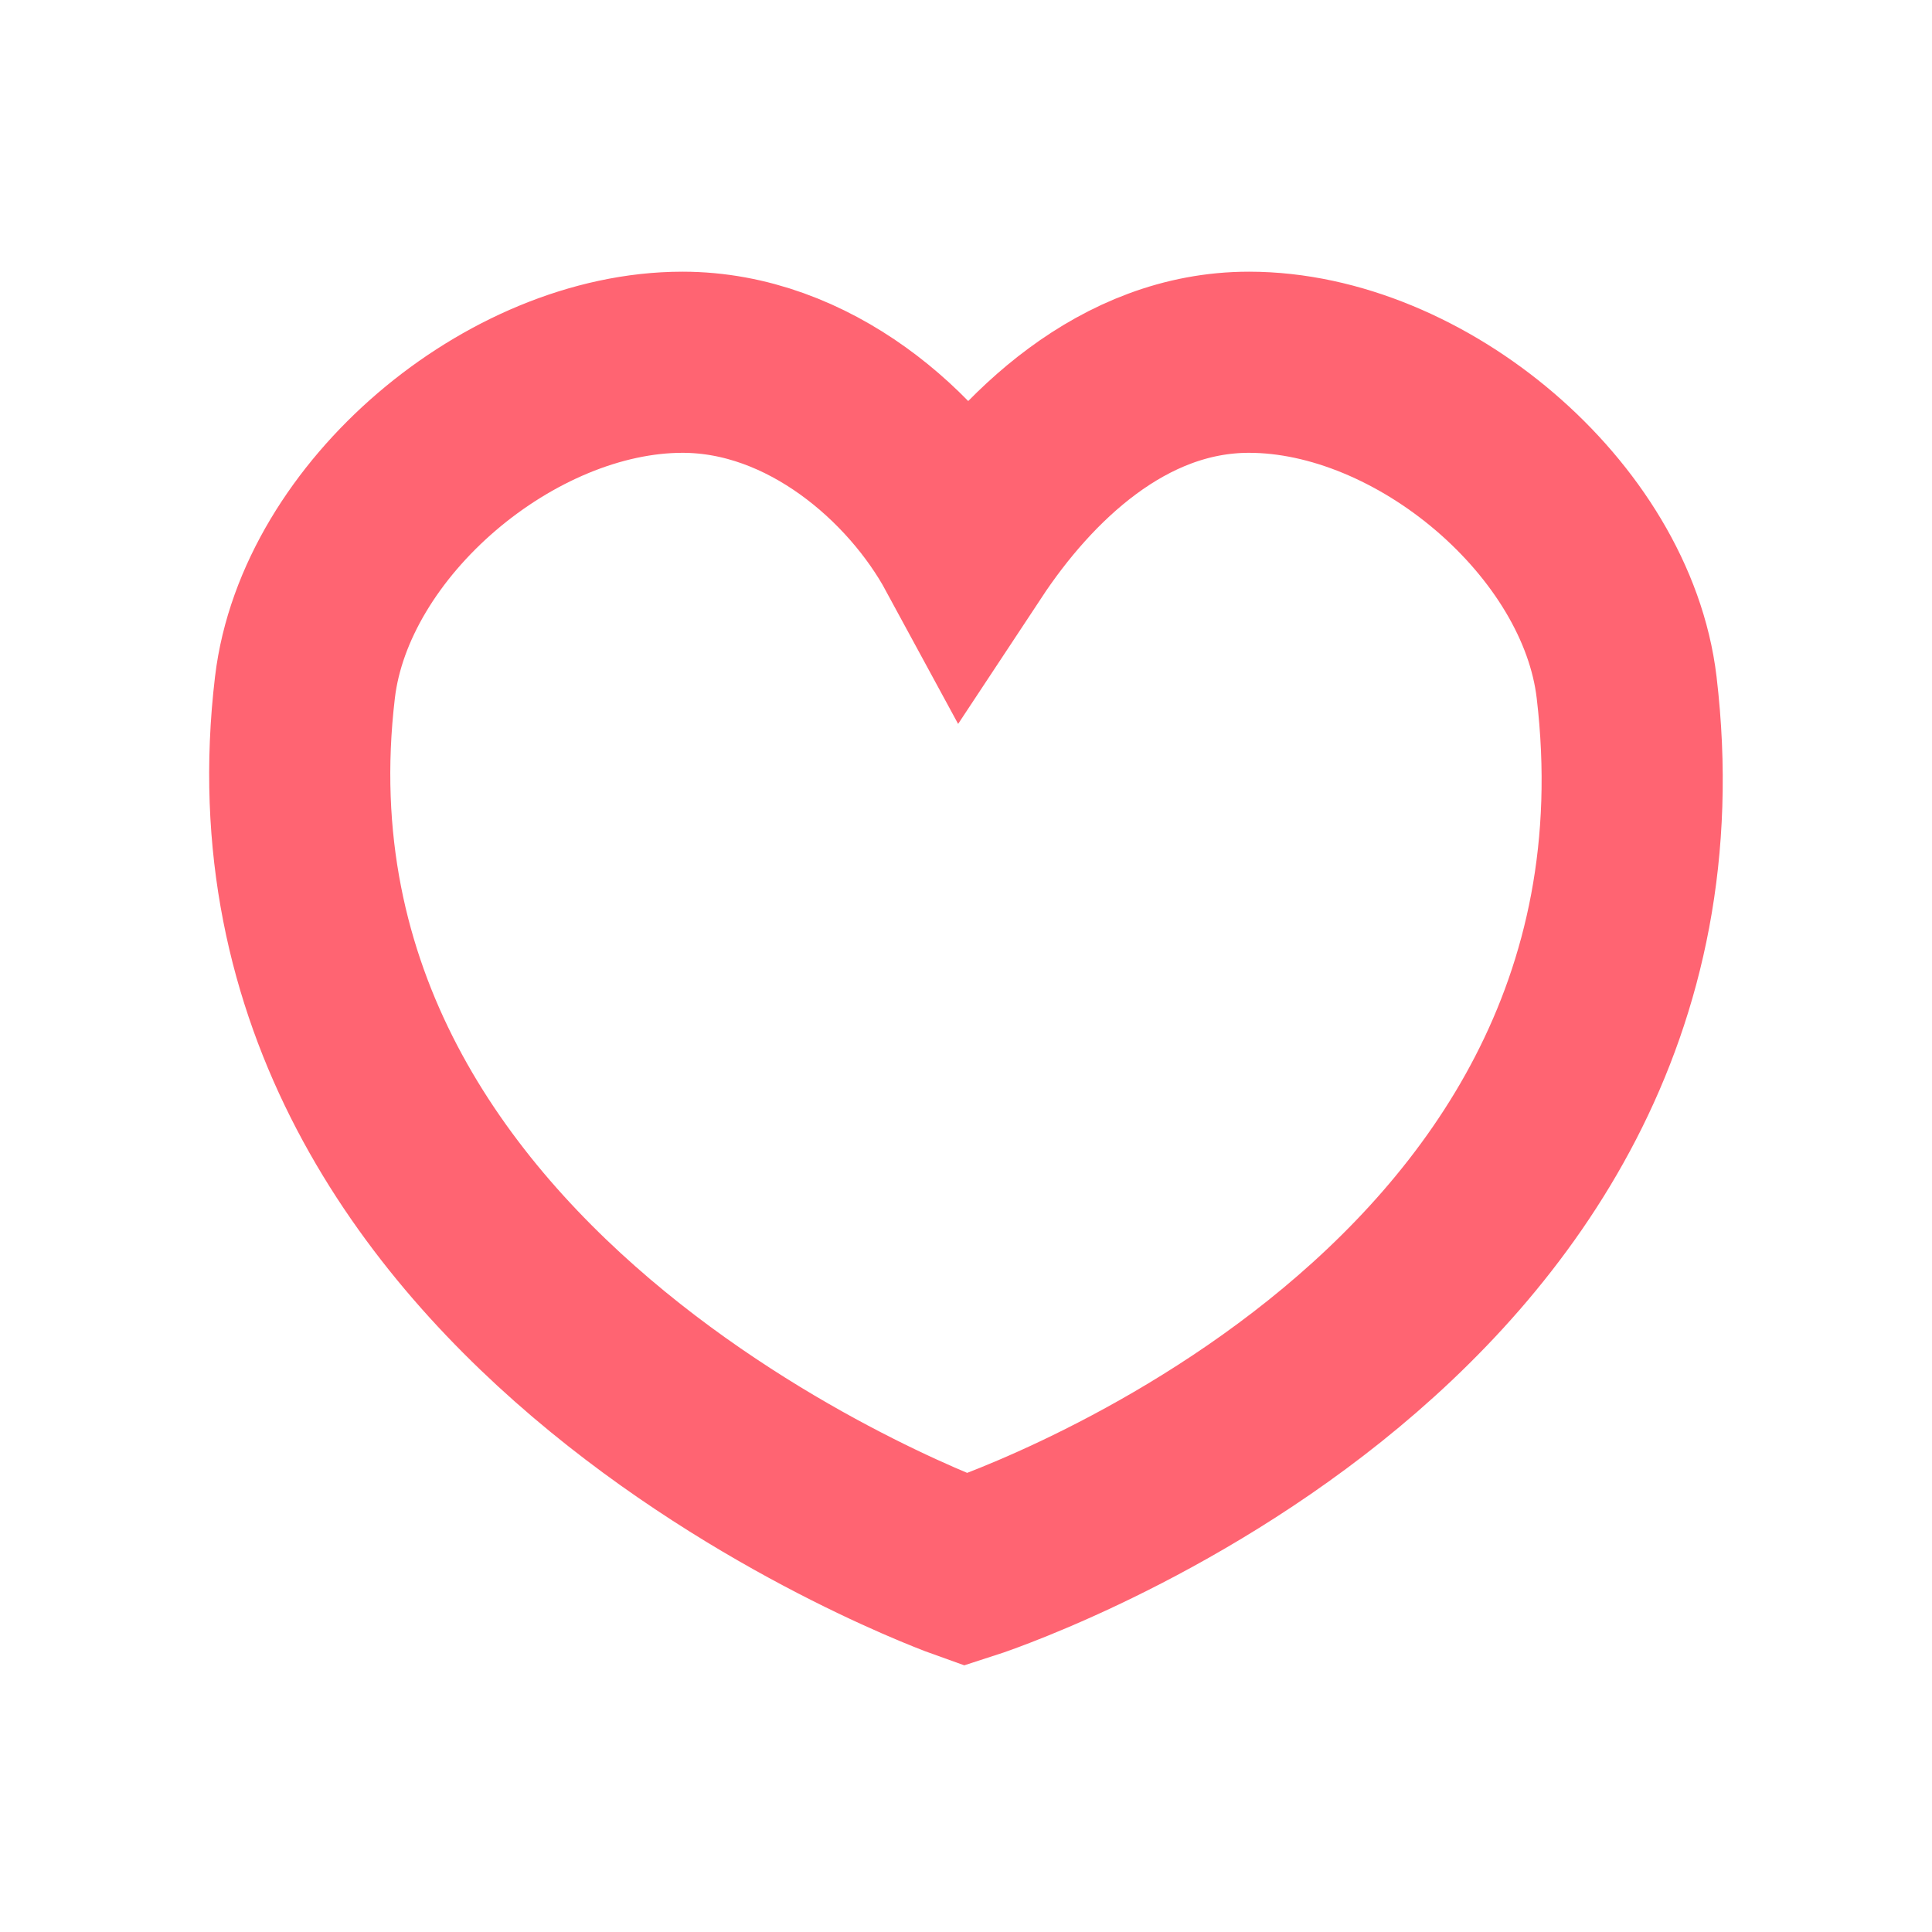
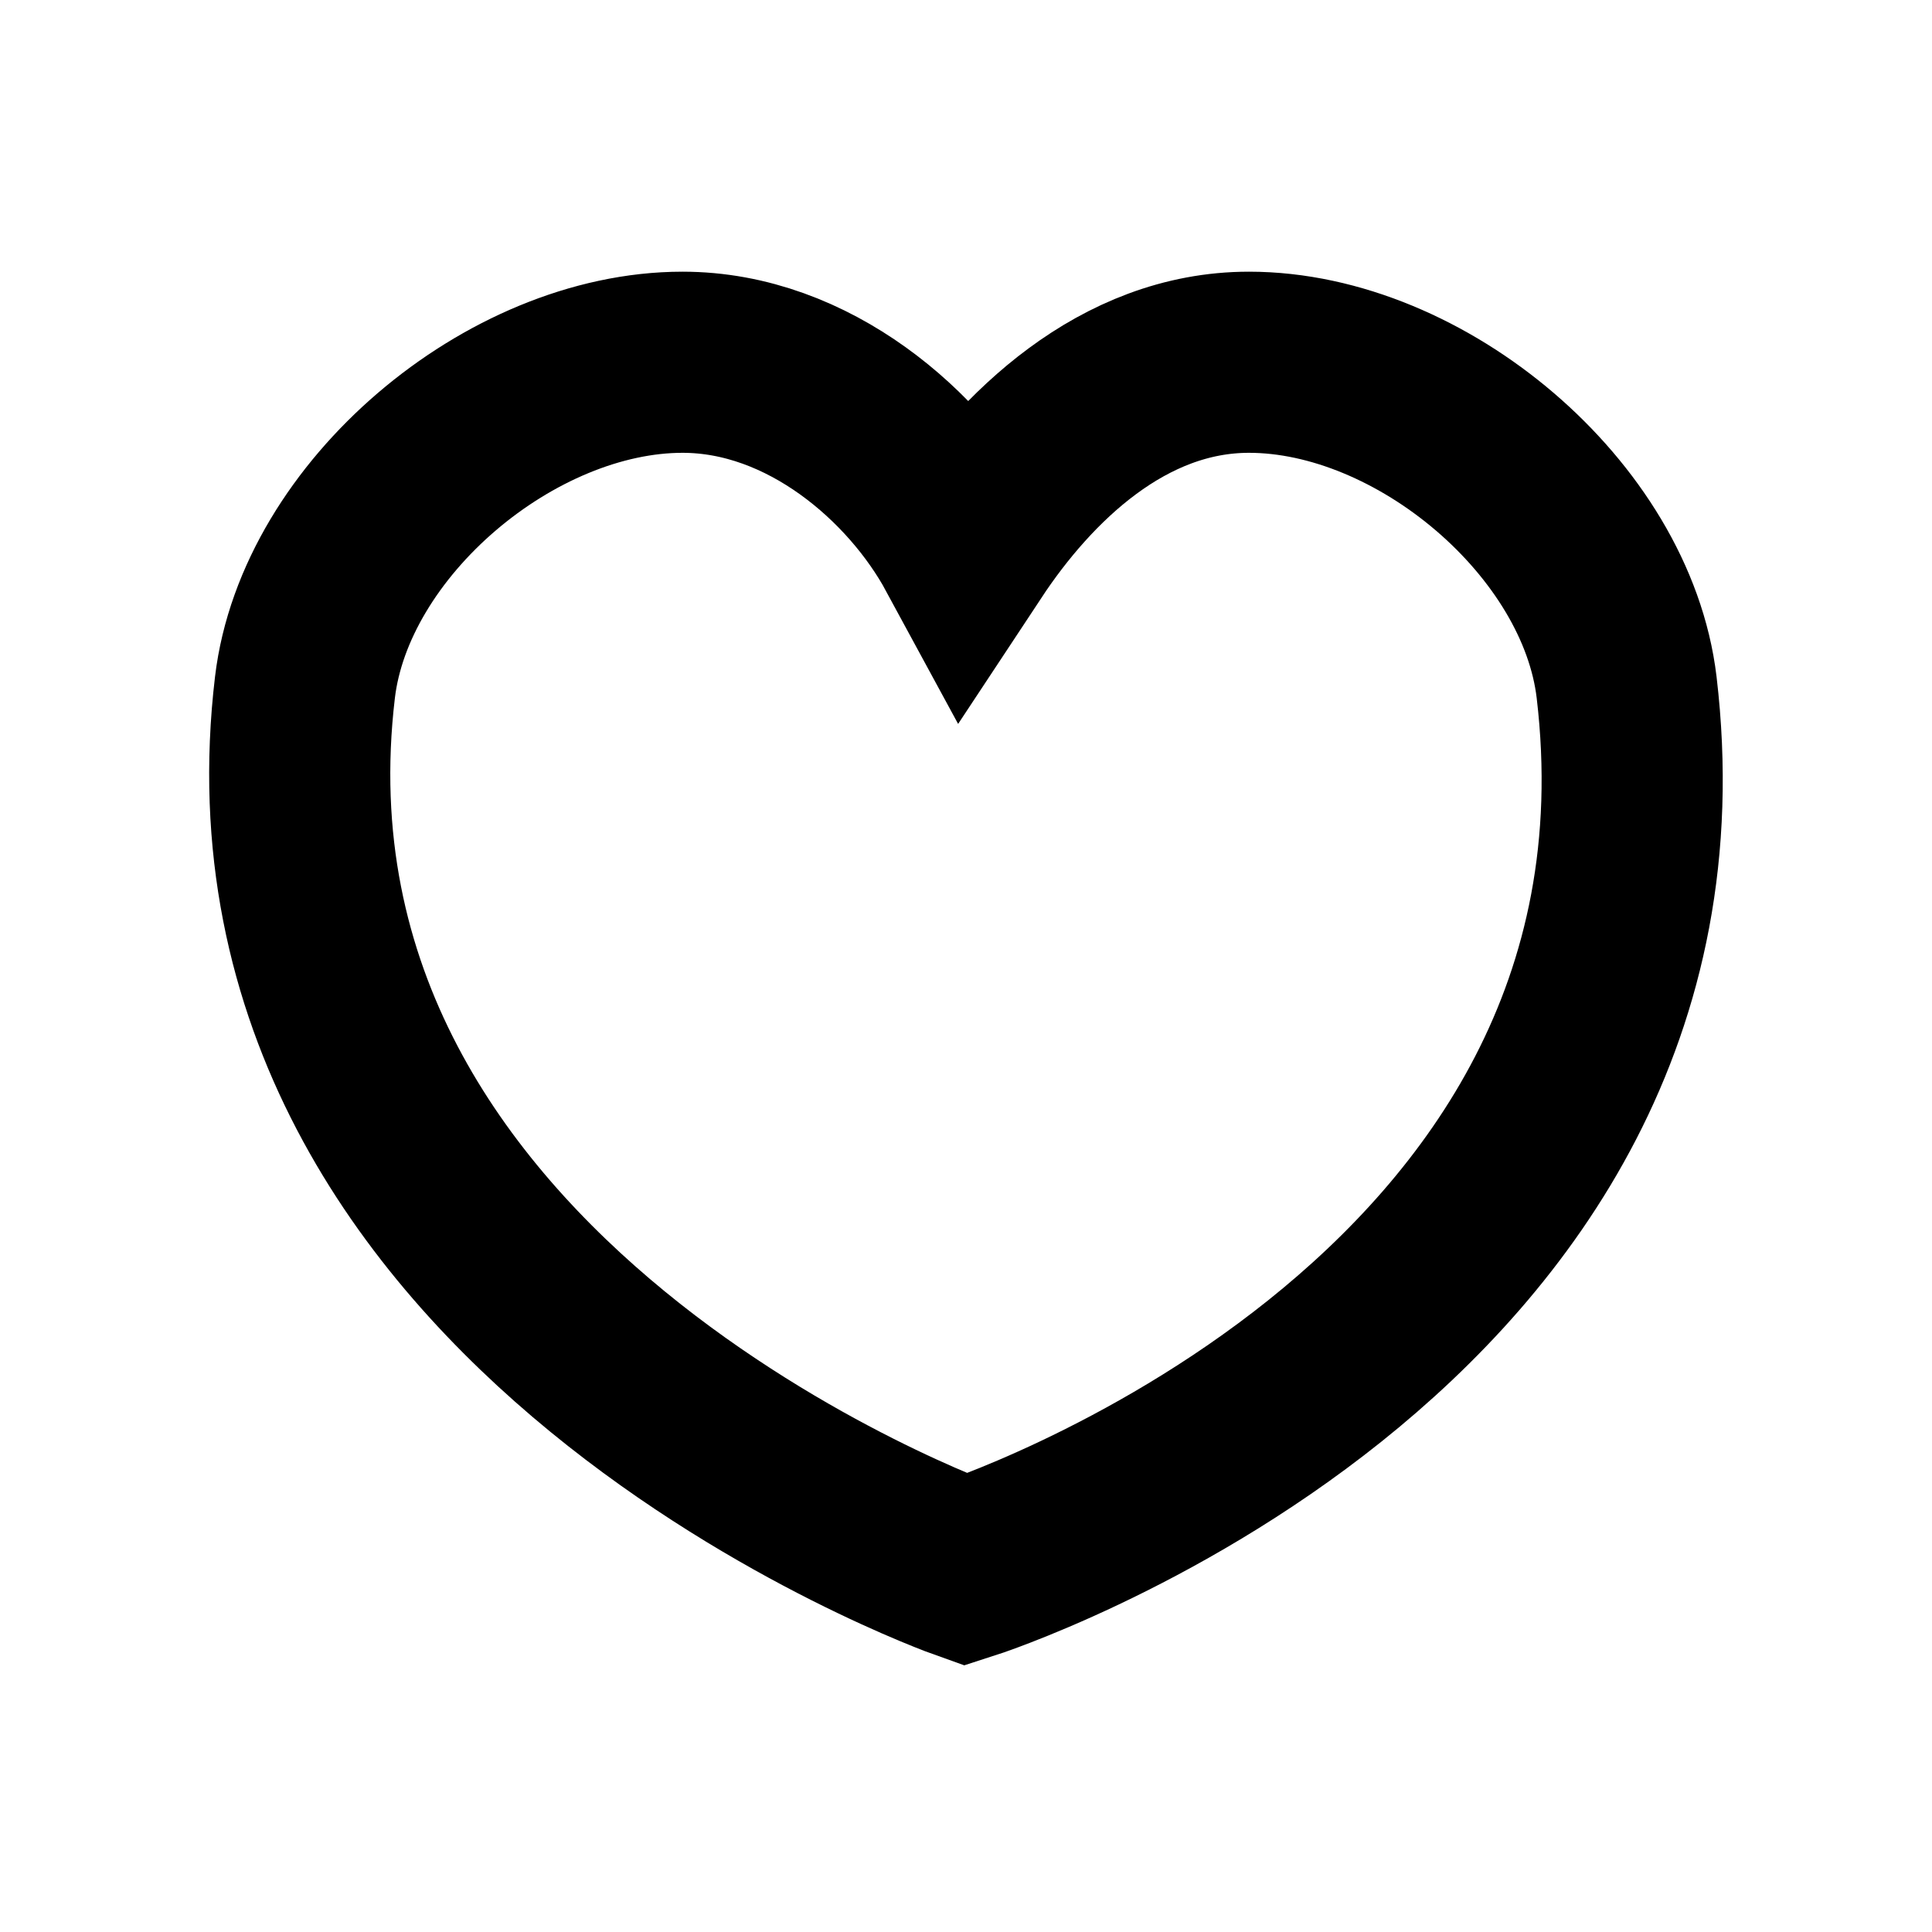
<svg xmlns="http://www.w3.org/2000/svg" width="32px" height="32px" viewBox="0 0 32 32" version="1.1">
  <defs />
  <g id="Wishlist" stroke="none" stroke-width="1" fill="none" fill-rule="evenodd" stroke-linecap="round">
-     <path d="M15.996,26 C15.996,26 3.826,21.68 5.051,11.385 C5.382,8.599 8.458,6 11.305,6 C13.397,6 15.175,7.563 15.996,9.077 C16.986,7.578 18.595,6 20.687,6 C23.535,6 26.612,8.599 26.942,11.385 C28.209,22.089 15.996,26 15.996,26 Z" id="heart" stroke="#FF6472" stroke-width="3" fill-rule="nonzero" />
+     <path d="M15.996,26 C15.996,26 3.826,21.68 5.051,11.385 C5.382,8.599 8.458,6 11.305,6 C13.397,6 15.175,7.563 15.996,9.077 C16.986,7.578 18.595,6 20.687,6 C23.535,6 26.612,8.599 26.942,11.385 C28.209,22.089 15.996,26 15.996,26 Z" id="heart" stroke="#000000" stroke-width="3" fill-rule="nonzero" />
  </g>
</svg>
